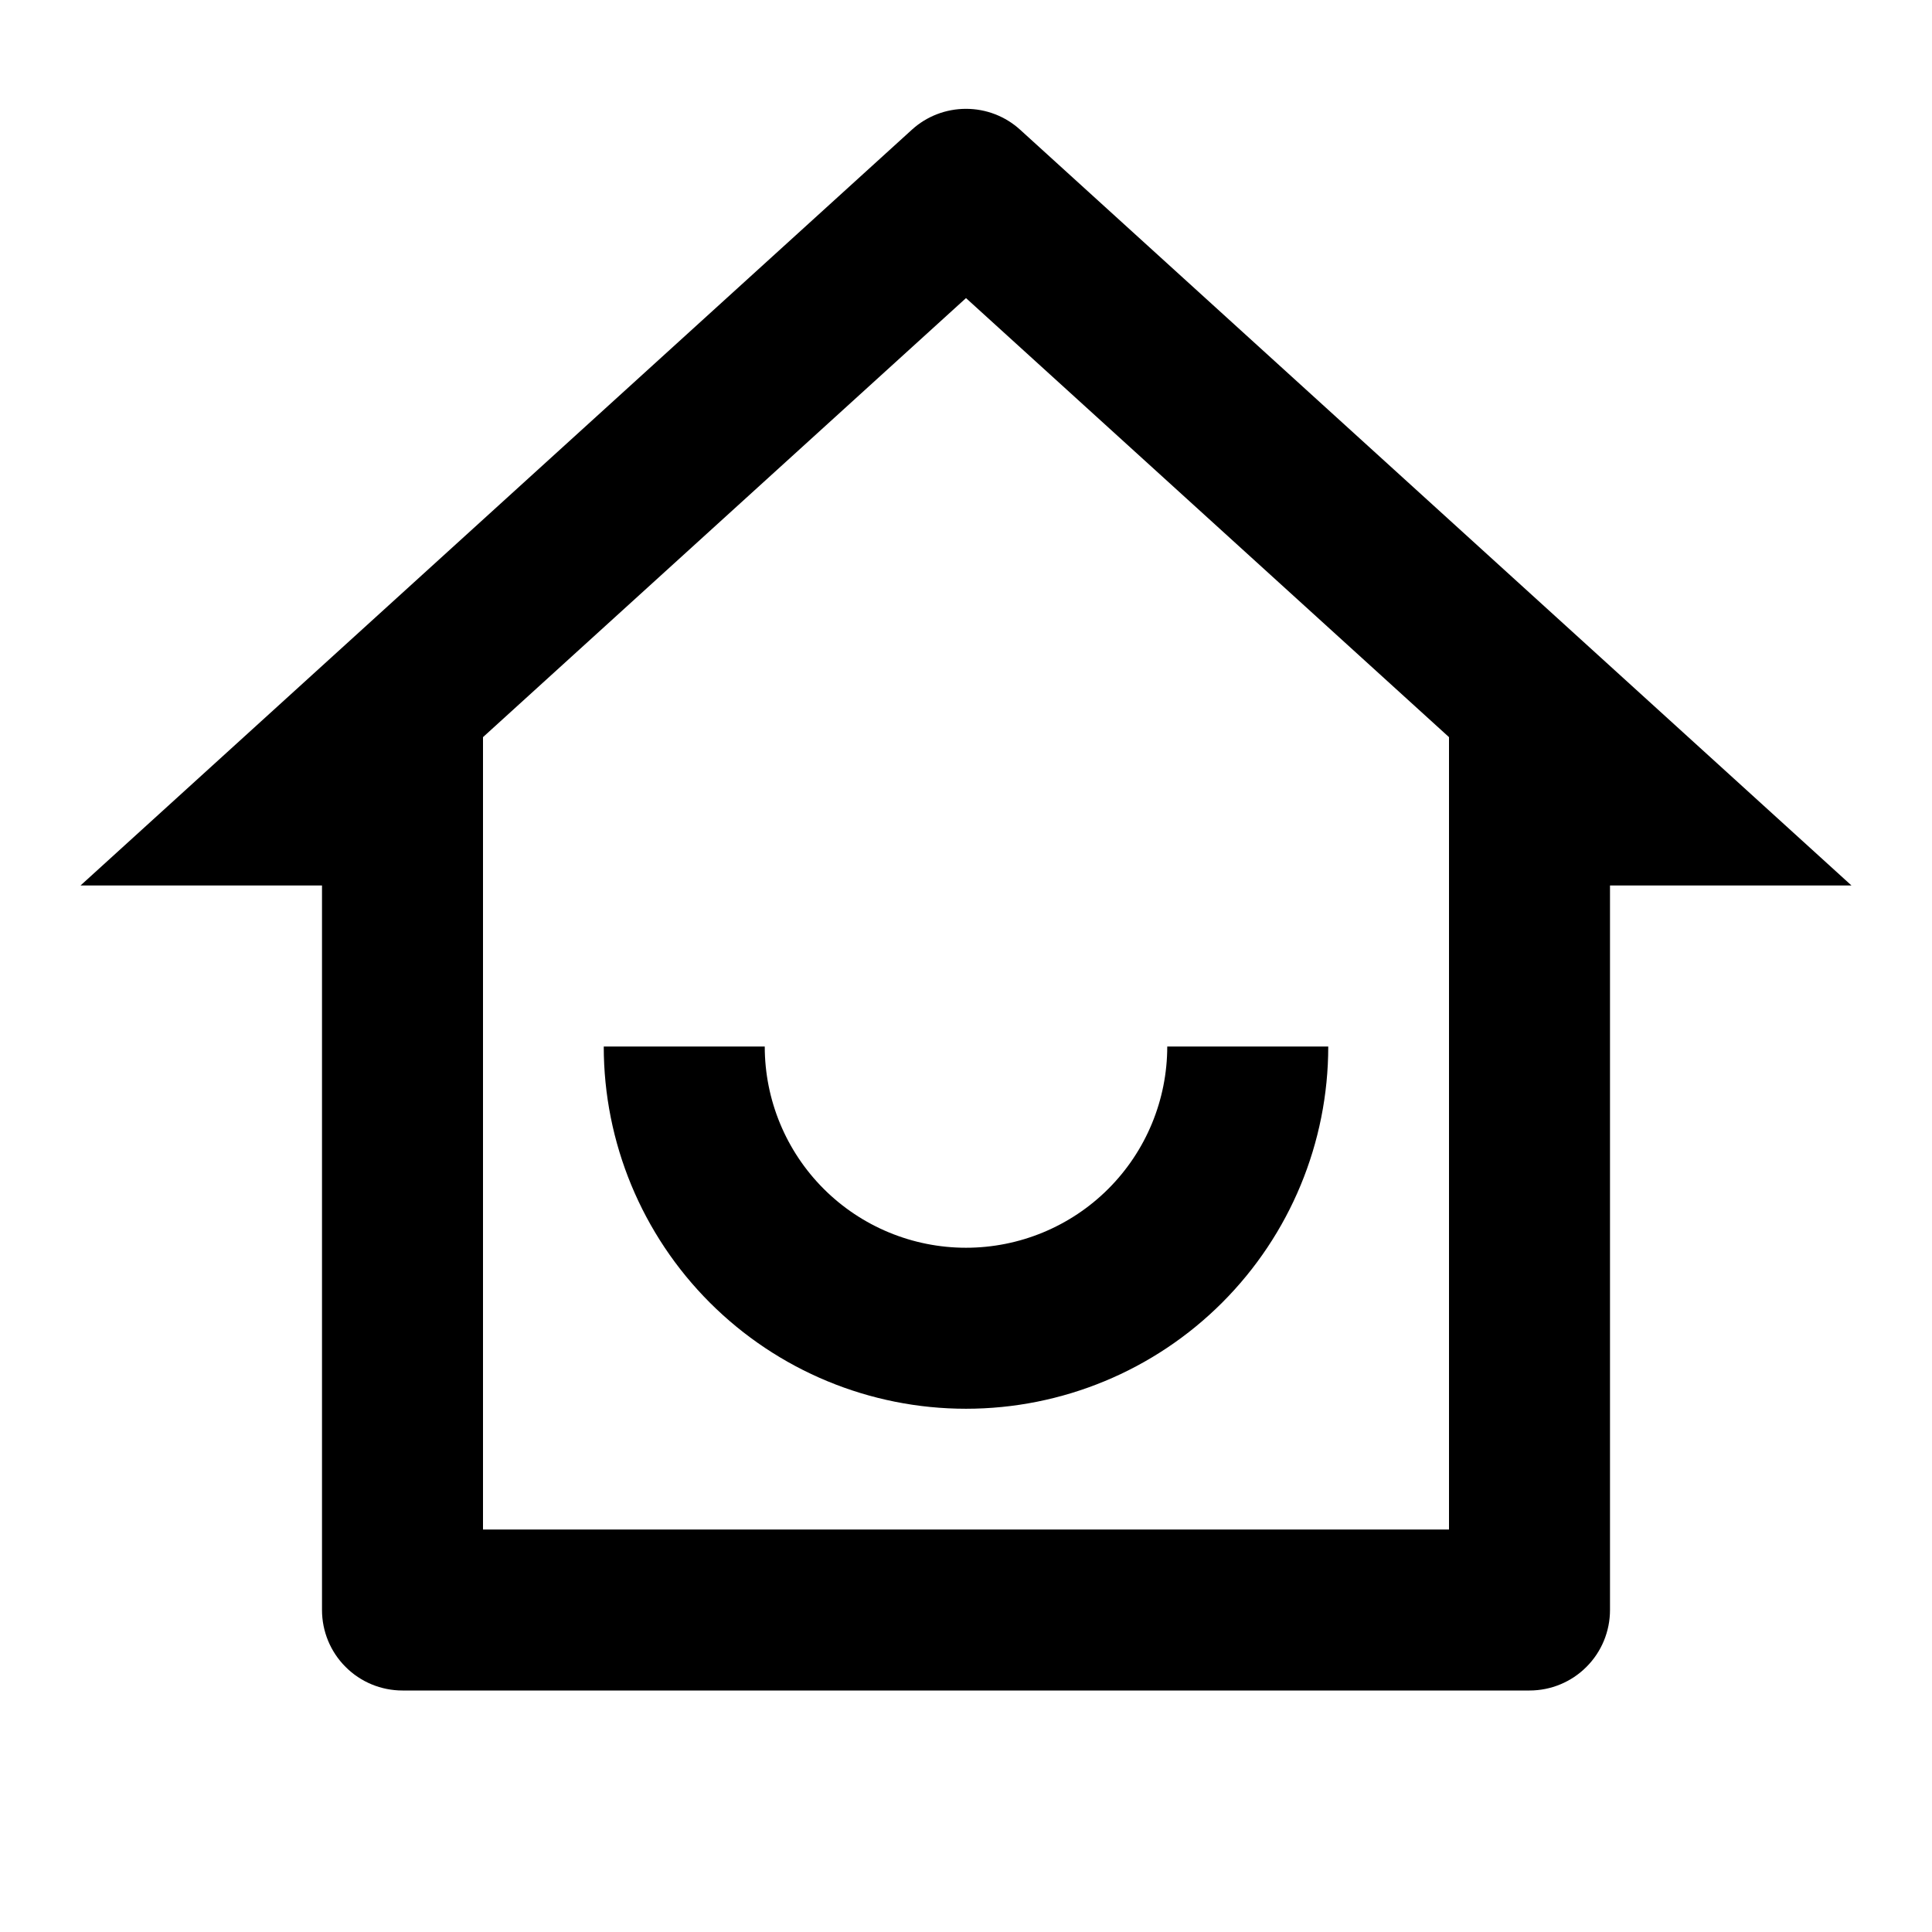
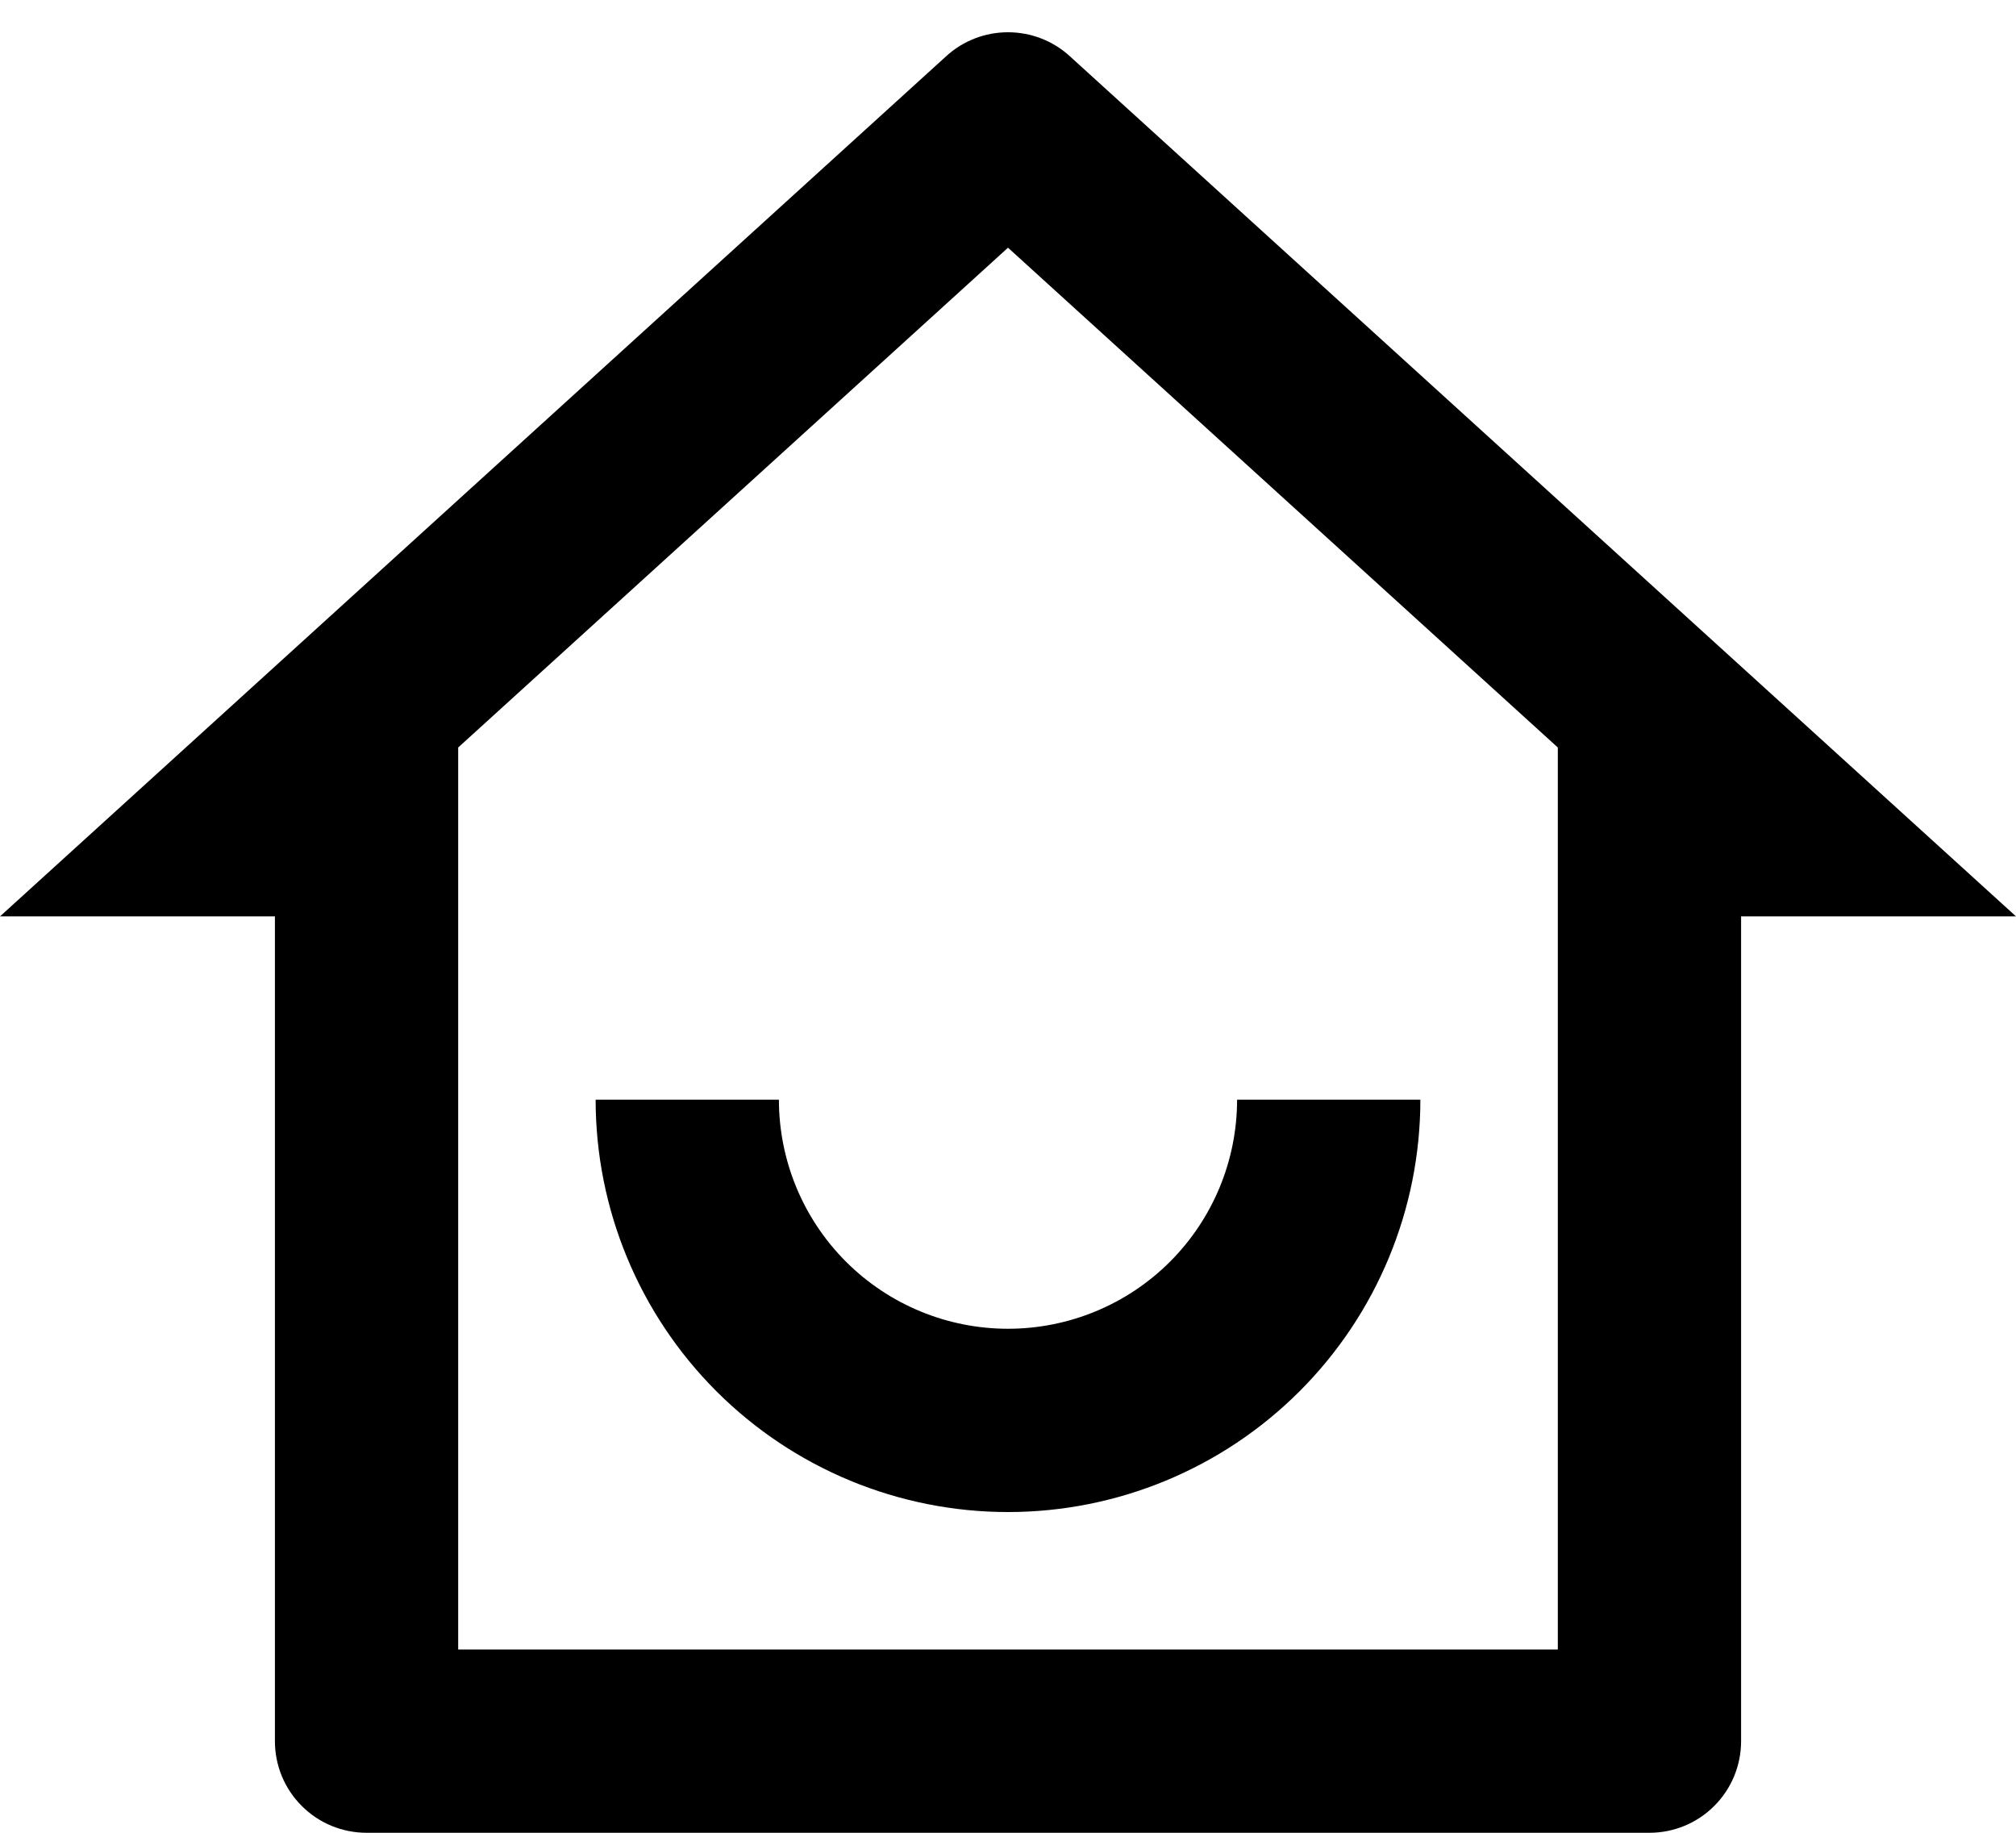
- <svg xmlns="http://www.w3.org/2000/svg" width="24" height="24" viewBox="0 0 24 24">
-   <g clip-path="url(#clip0_437_14212)">
-     <path d="M6 19H18V9.157L12 3.703L6 9.157V19ZM19 21H5C4.735 21 4.48 20.895 4.293 20.707C4.105 20.52 4 20.265 4 20V11H1L11.327 1.612C11.511 1.444 11.751 1.352 12 1.352C12.249 1.352 12.489 1.444 12.673 1.612L23 11H20V20C20 20.265 19.895 20.52 19.707 20.707C19.52 20.895 19.265 21 19 21ZM7.5 13H9.5C9.5 13.663 9.763 14.299 10.232 14.768C10.701 15.237 11.337 15.5 12 15.5C12.663 15.5 13.299 15.237 13.768 14.768C14.237 14.299 14.5 13.663 14.5 13H16.5C16.5 14.194 16.026 15.338 15.182 16.182C14.338 17.026 13.194 17.5 12 17.5C10.806 17.5 9.662 17.026 8.818 16.182C7.974 15.338 7.5 14.194 7.5 13Z" />
-   </g>
-   <defs>
-     <clipPath id="clip0_437_14212">
-       <rect width="24" height="24" />
-     </clipPath>
-   </defs>
+ <svg xmlns="http://www.w3.org/2000/svg" width="22" height="20" viewBox="0 0 22 20" fill="none">
+   <path d="M5 18H17V8.157L11 2.703L5 8.157V18ZM18 20H4C3.735 20 3.48 19.895 3.293 19.707C3.105 19.52 3 19.265 3 19V10H0L10.327 0.612C10.511 0.444 10.751 0.352 11 0.352C11.249 0.352 11.489 0.444 11.673 0.612L22 10H19V19C19 19.265 18.895 19.52 18.707 19.707C18.52 19.895 18.265 20 18 20ZM6.5 12H8.5C8.5 12.663 8.763 13.299 9.232 13.768C9.701 14.237 10.337 14.5 11 14.5C11.663 14.5 12.299 14.237 12.768 13.768C13.237 13.299 13.5 12.663 13.5 12H15.5C15.5 13.194 15.026 14.338 14.182 15.182C13.338 16.026 12.194 16.5 11 16.5C9.807 16.5 8.662 16.026 7.818 15.182C6.974 14.338 6.5 13.194 6.5 12Z" fill="black" />
</svg>
